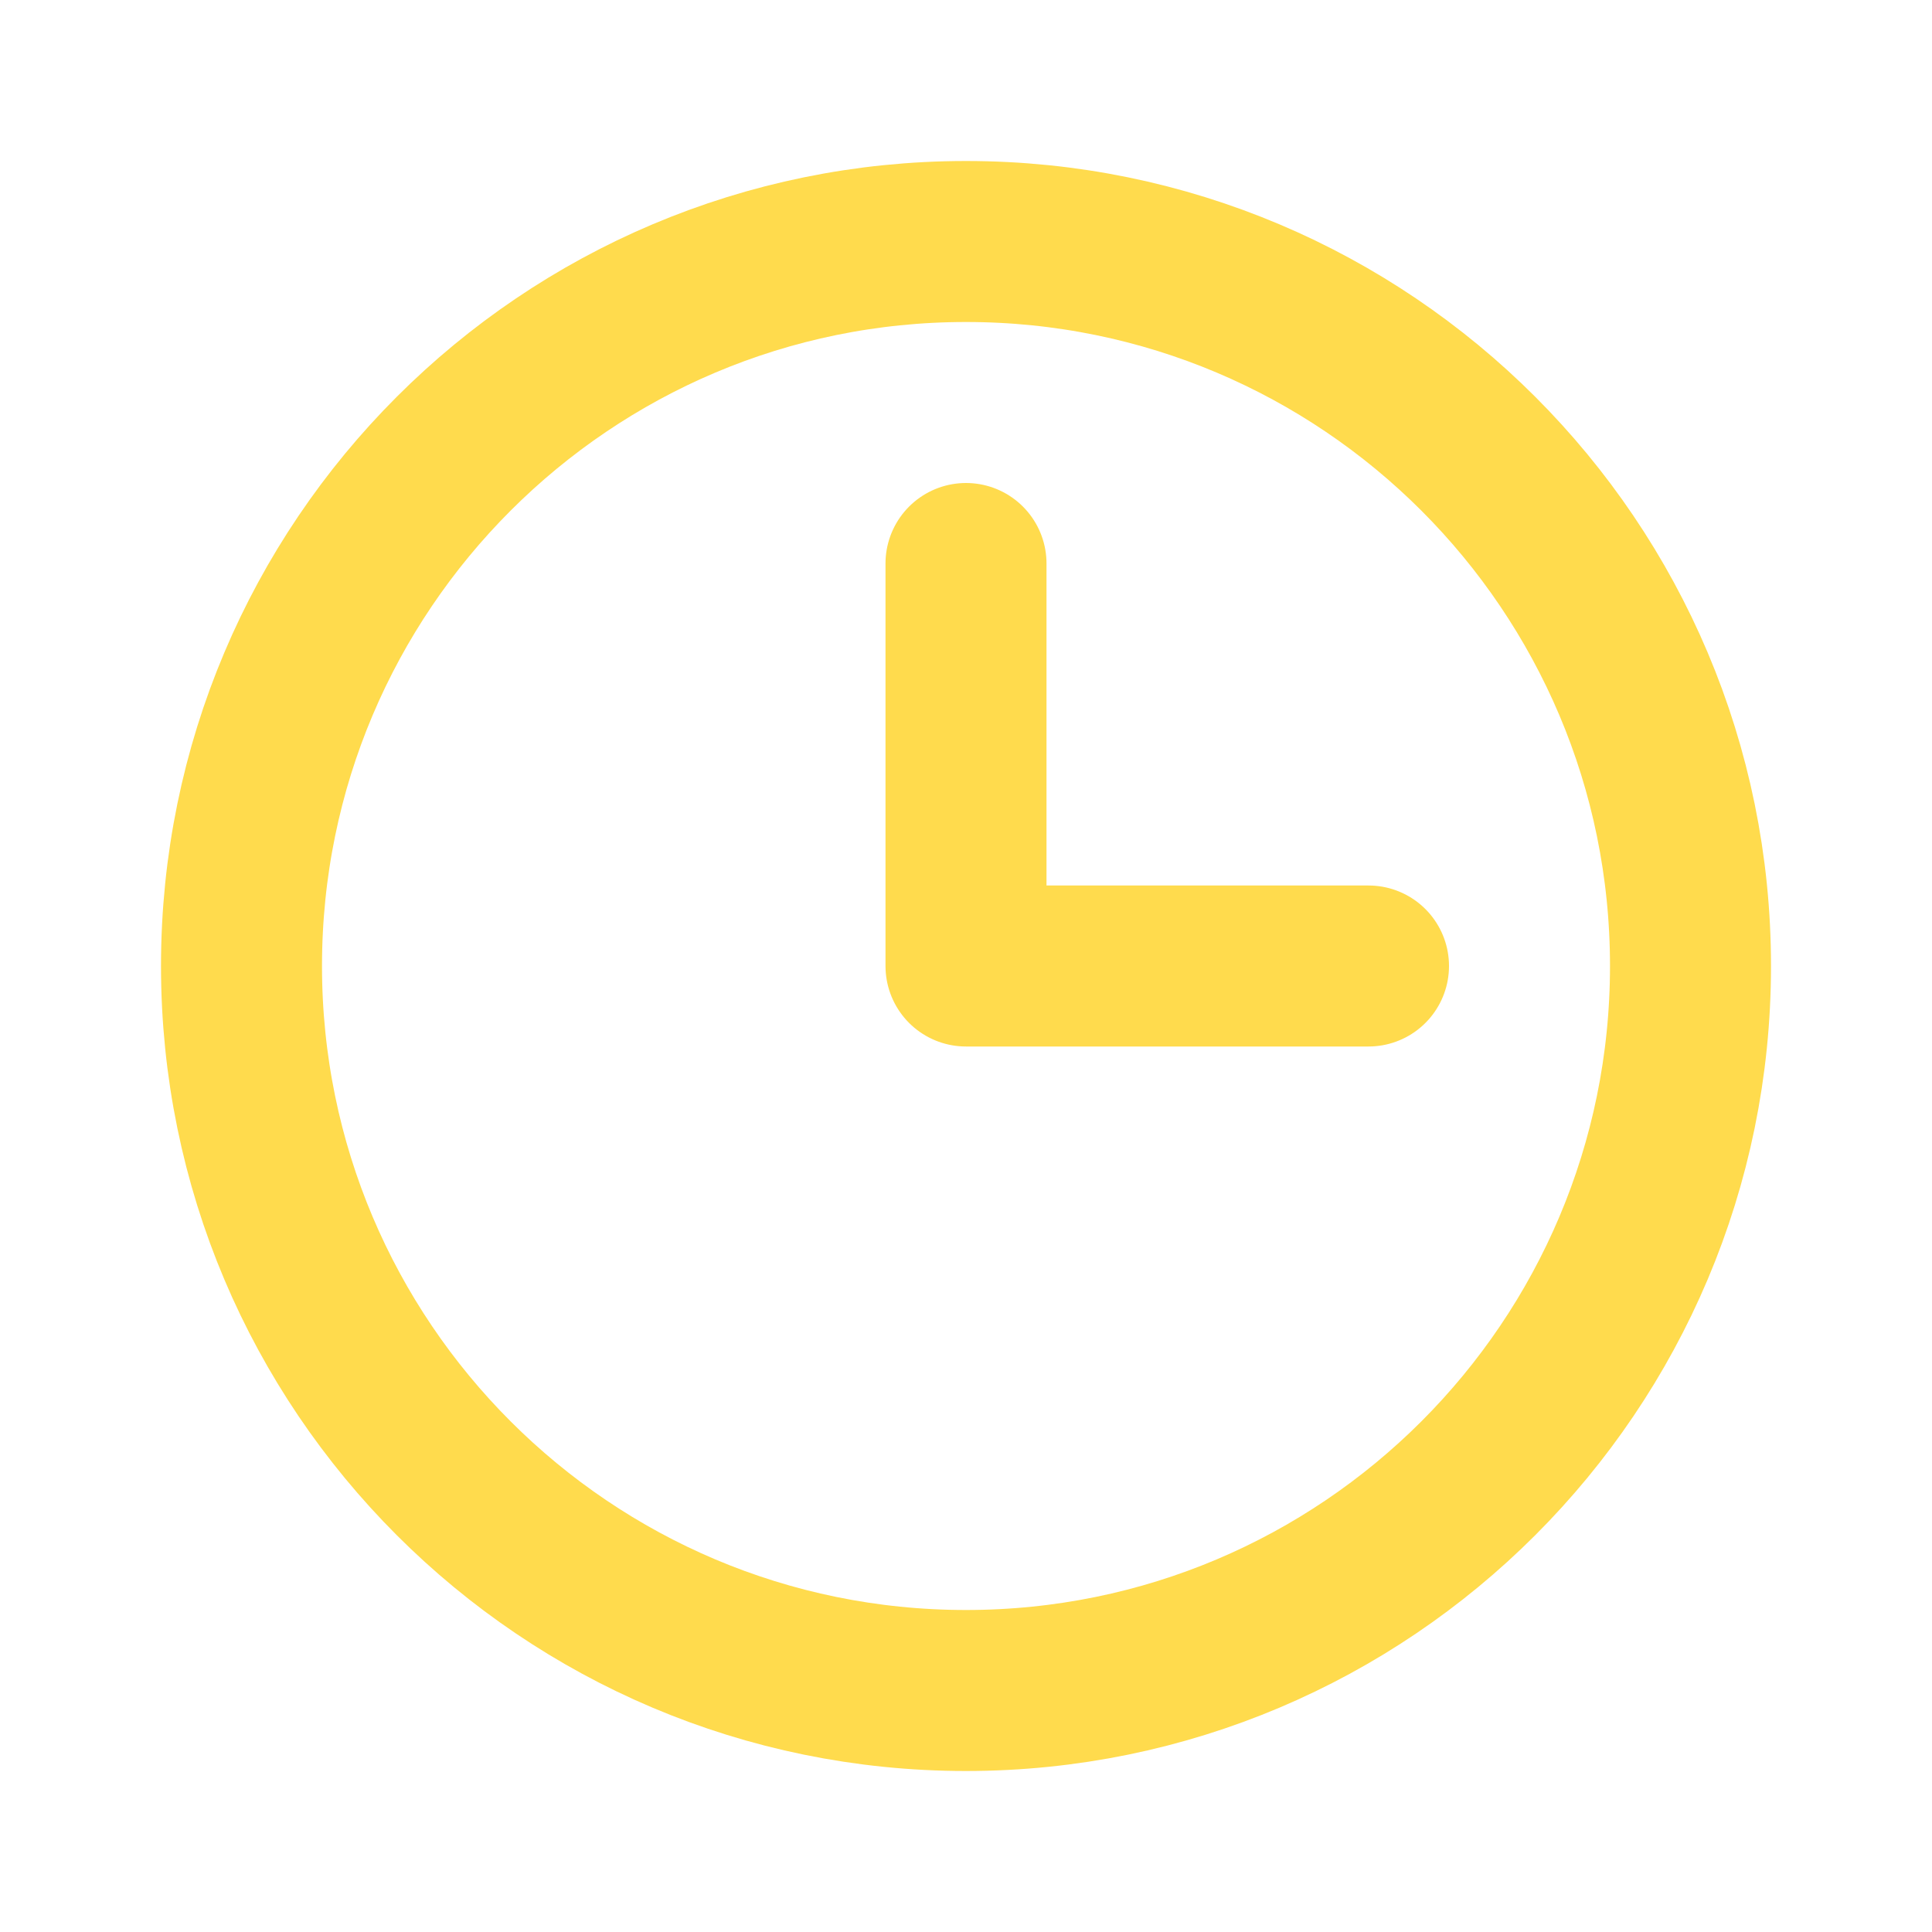
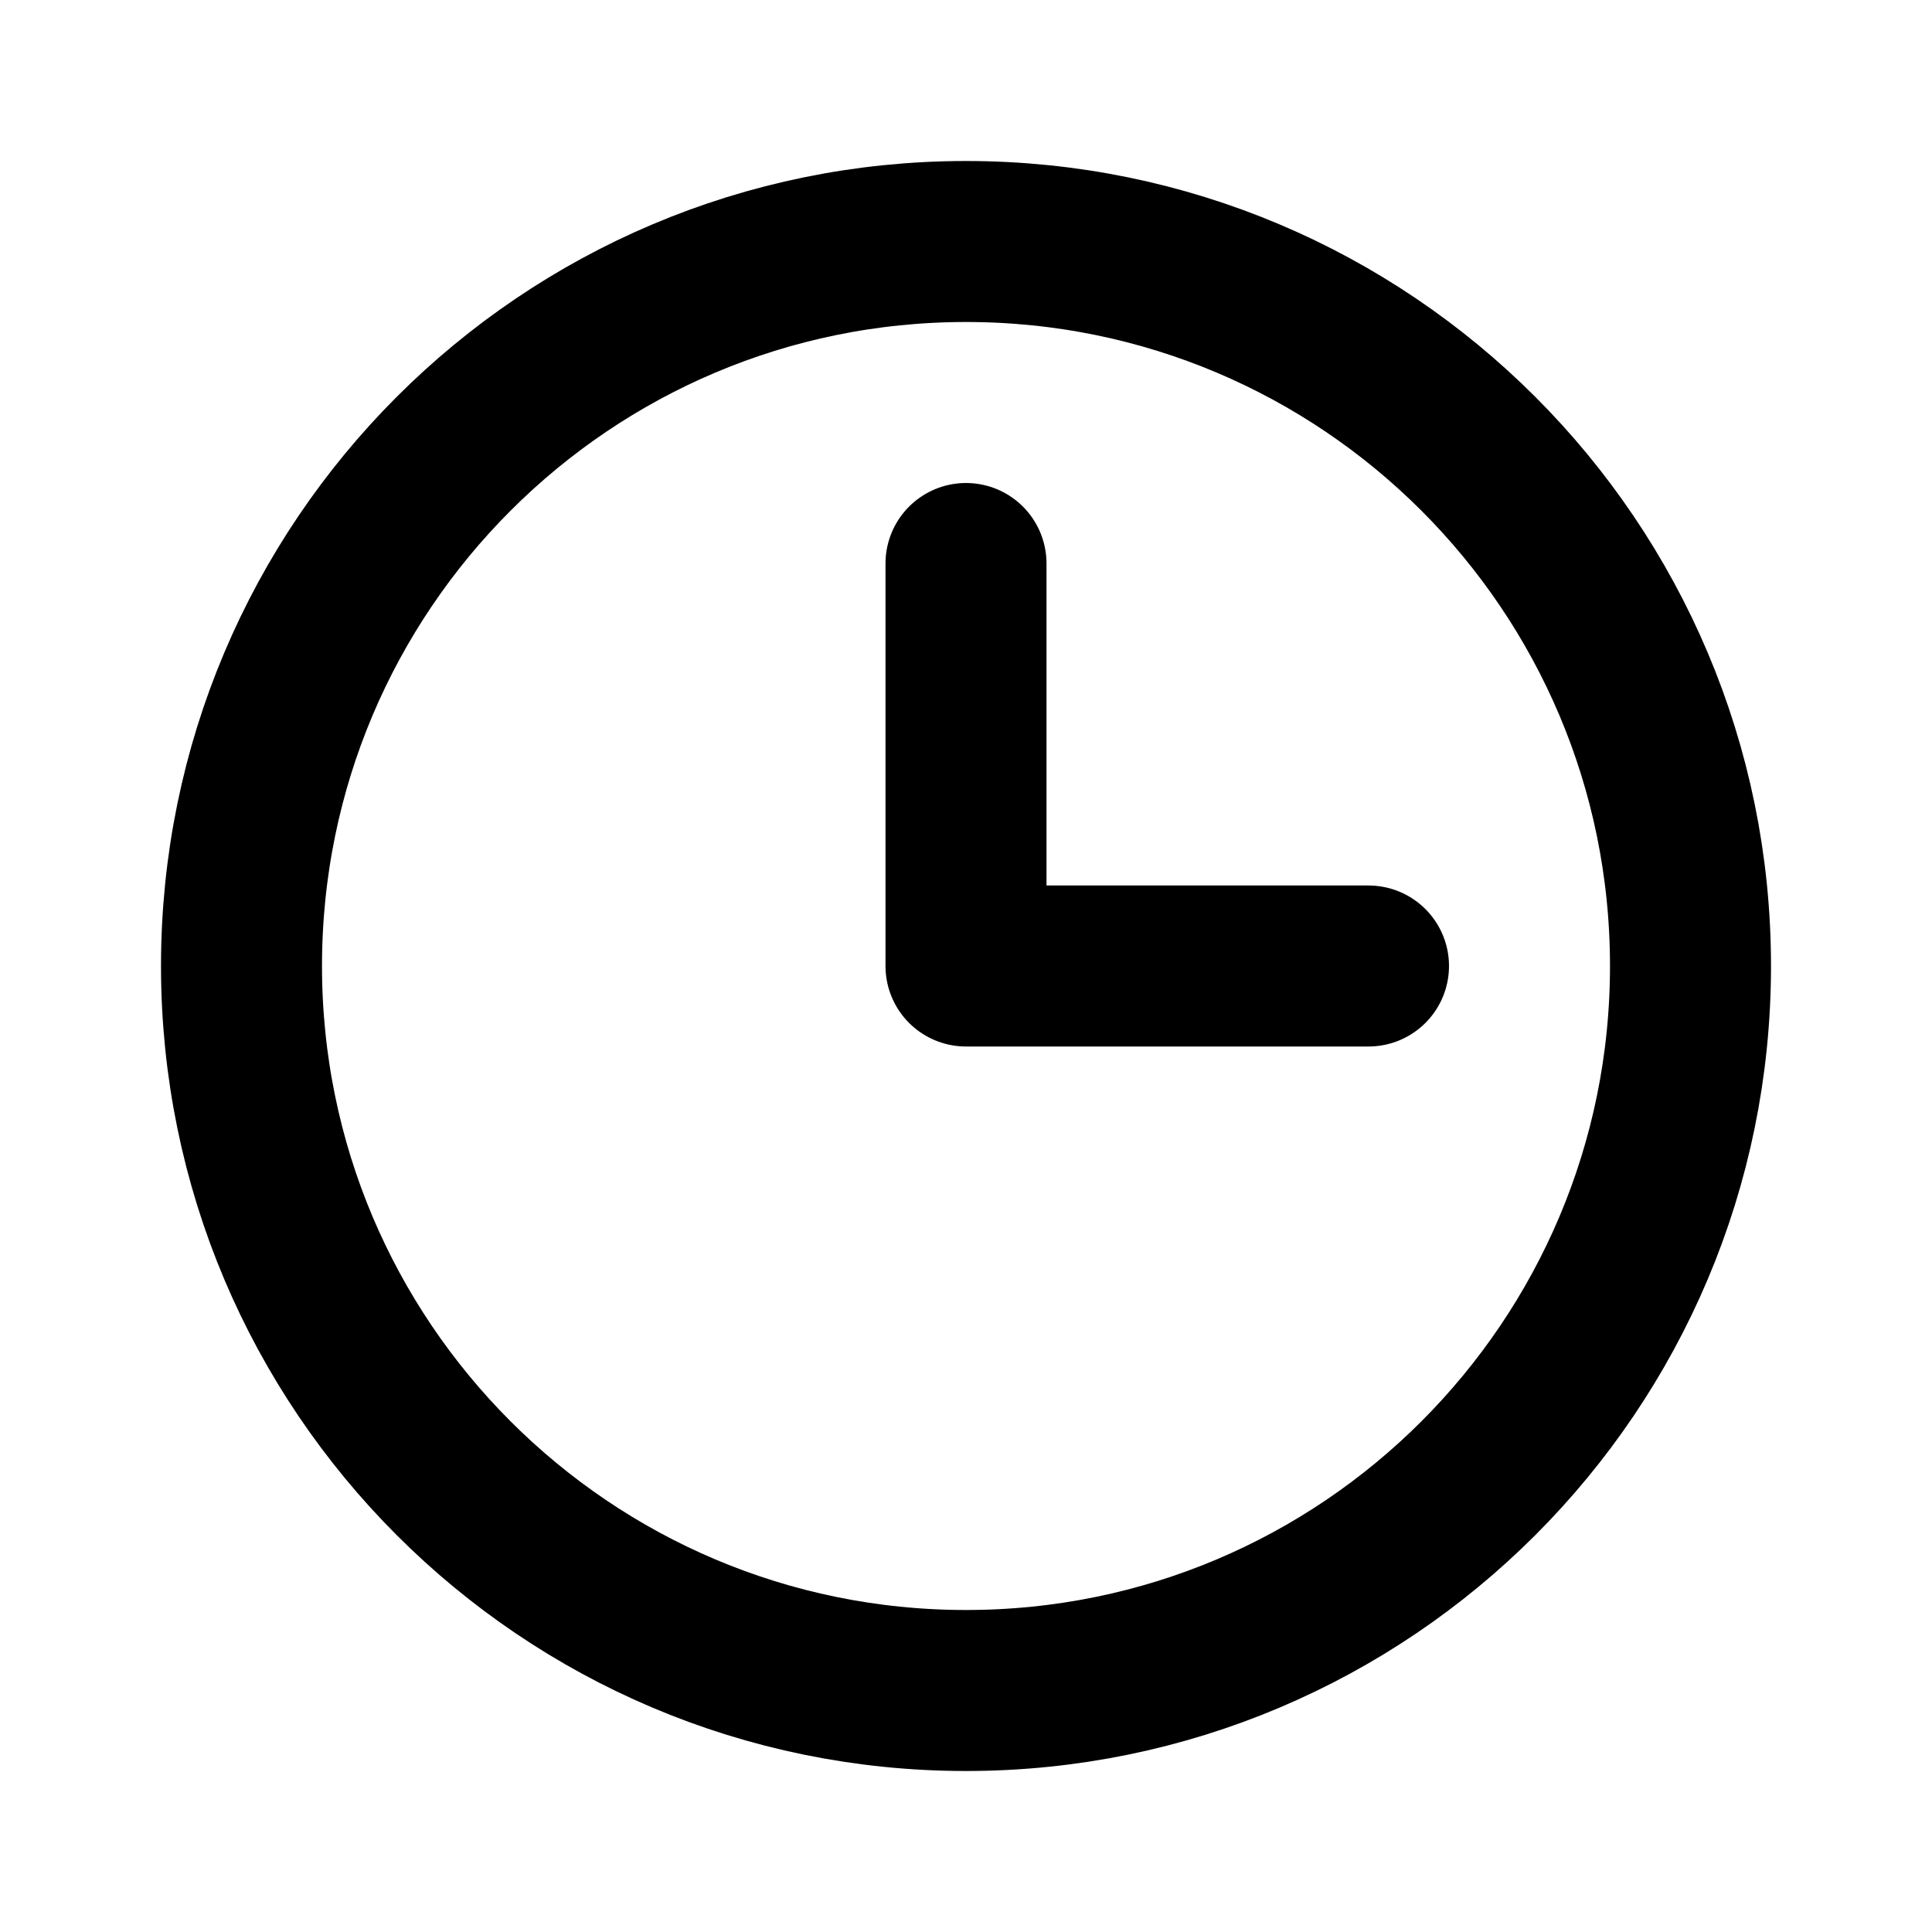
<svg xmlns="http://www.w3.org/2000/svg" width="48" height="48" viewBox="0 0 48 48" fill="none">
-   <path d="M24 14V24H34M24 42C14.059 42 6 33.941 6 24C6 14.059 14.059 6 24 6C33.941 6 42 14.059 42 24C42 33.941 33.941 42 24 42Z" stroke="#FFDB4D" stroke-width="4" stroke-linecap="round" stroke-linejoin="round" />
+   <path d="M24 14V24H34M24 42C14.059 42 6 33.941 6 24C6 14.059 14.059 6 24 6C33.941 6 42 14.059 42 24C42 33.941 33.941 42 24 42Z" stroke="currentColor" stroke-width="4" stroke-linecap="round" stroke-linejoin="round" />
</svg>
